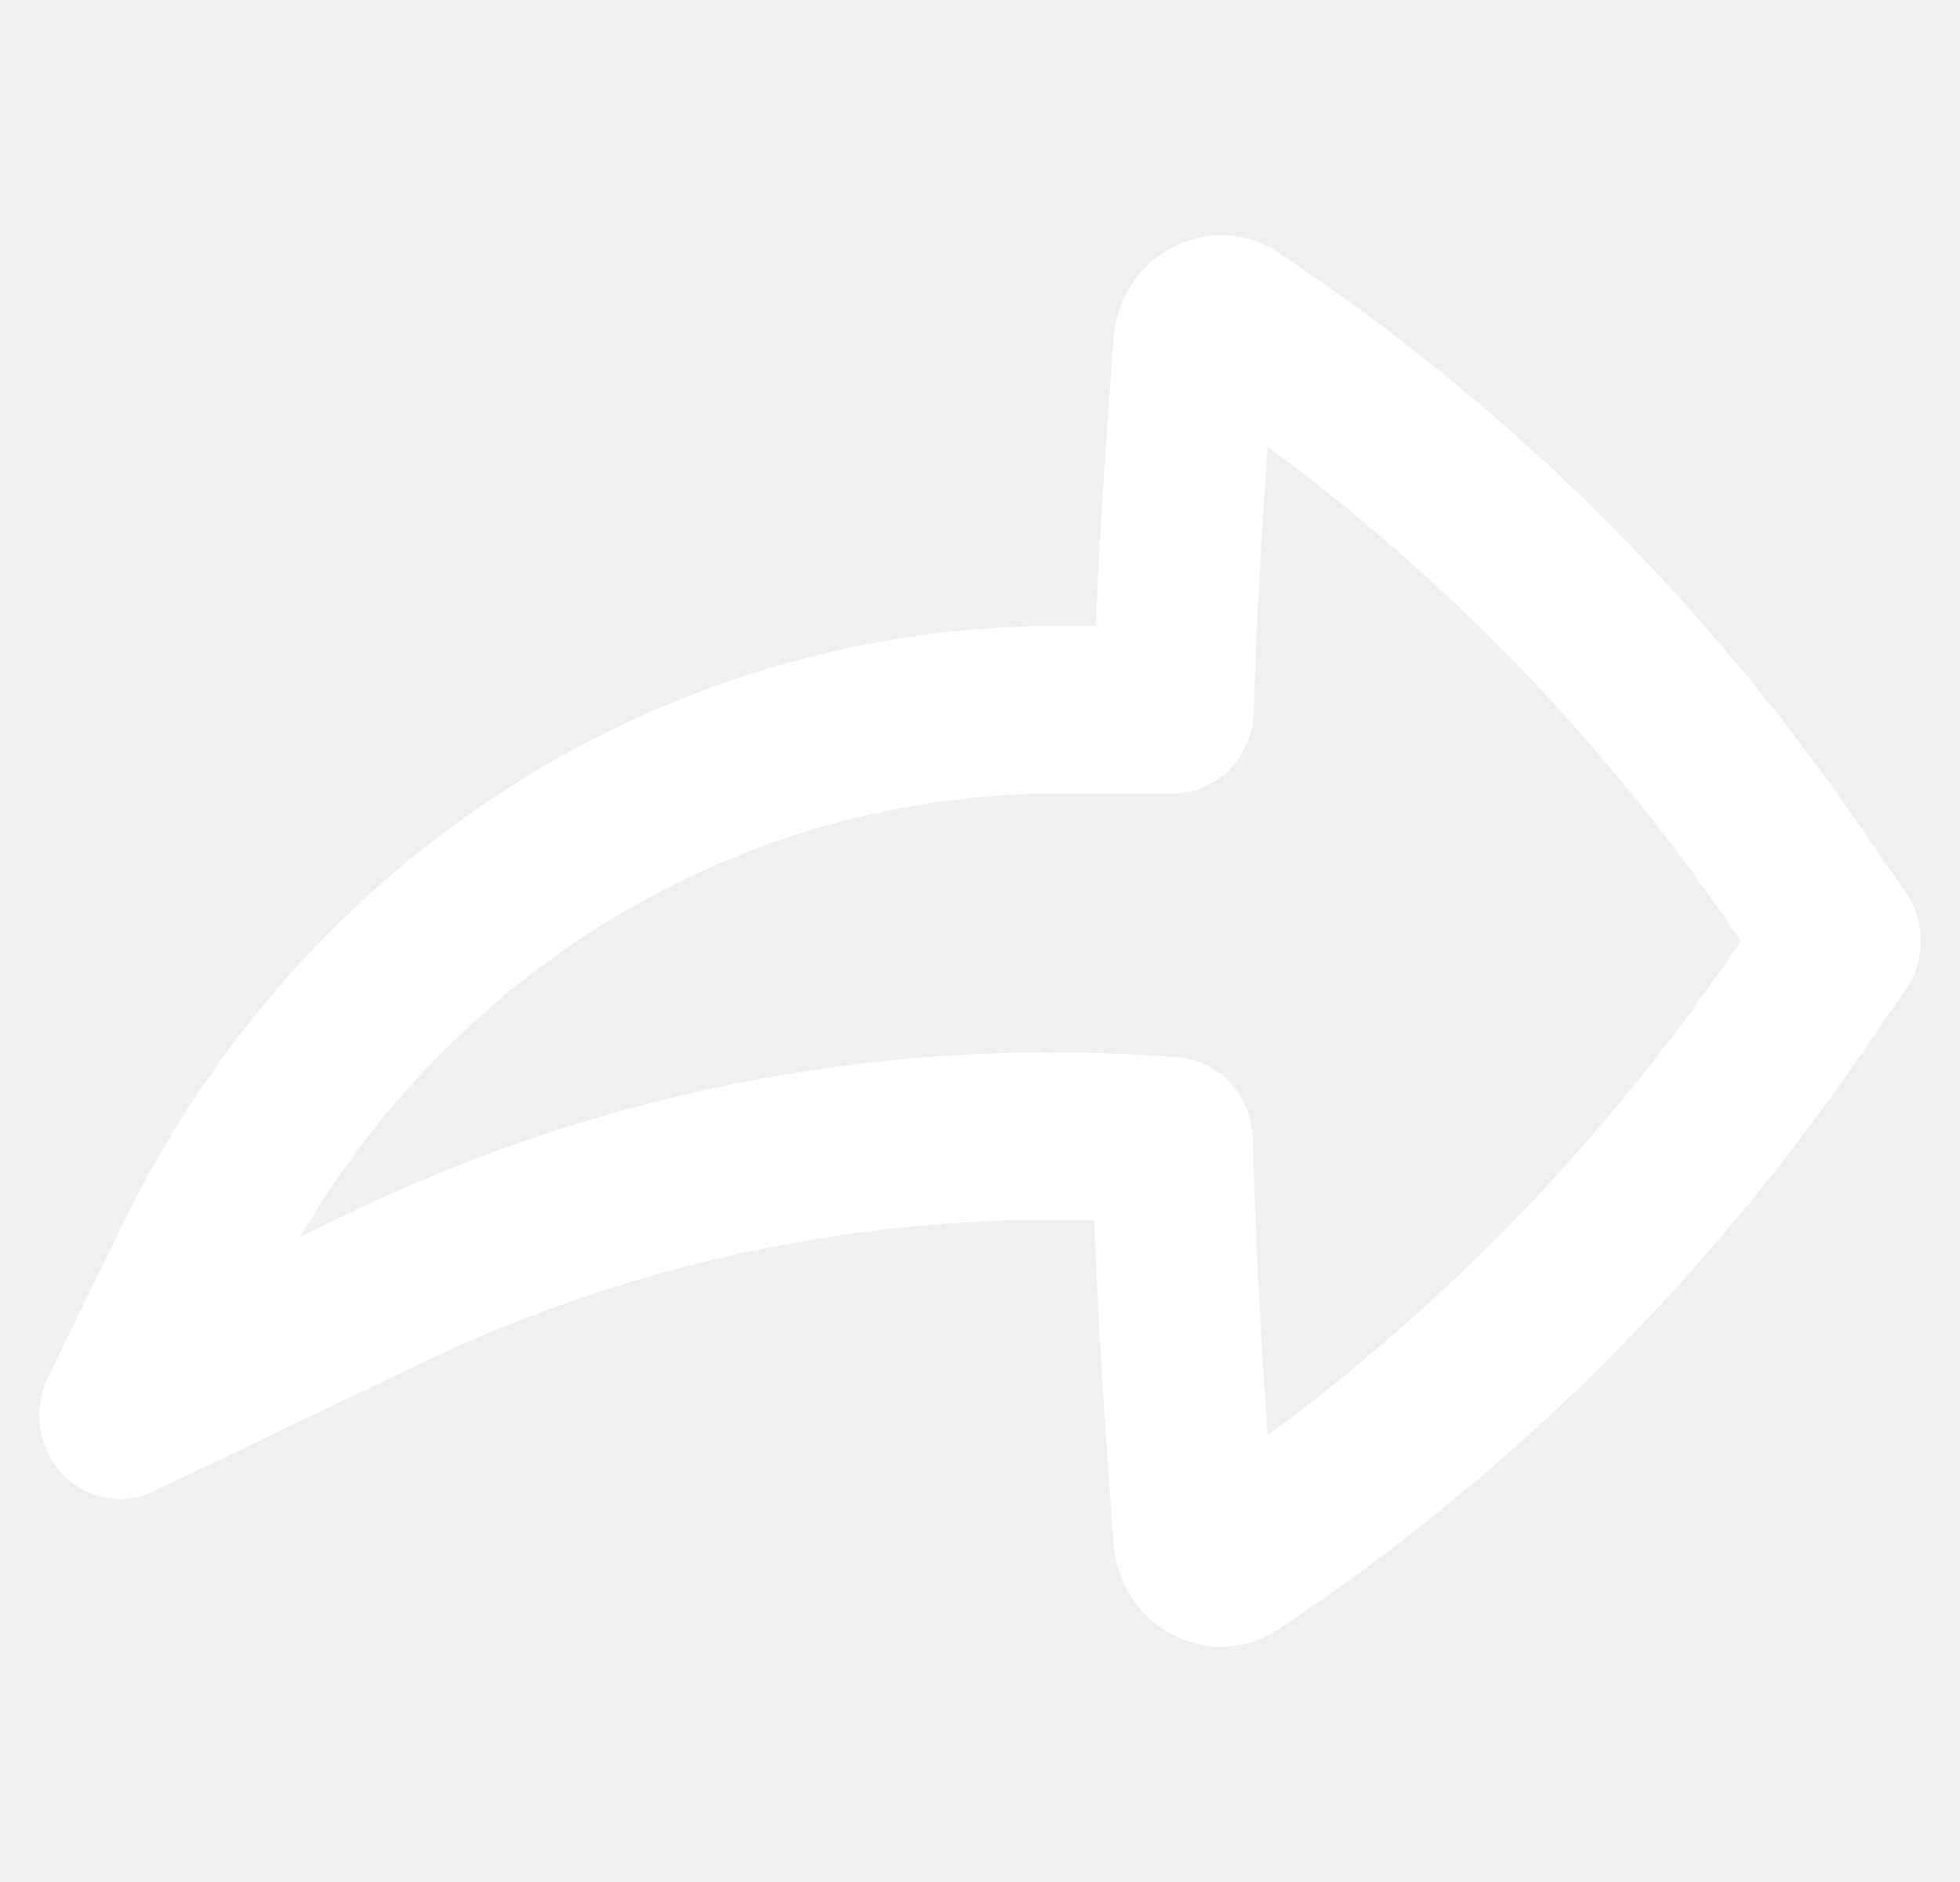
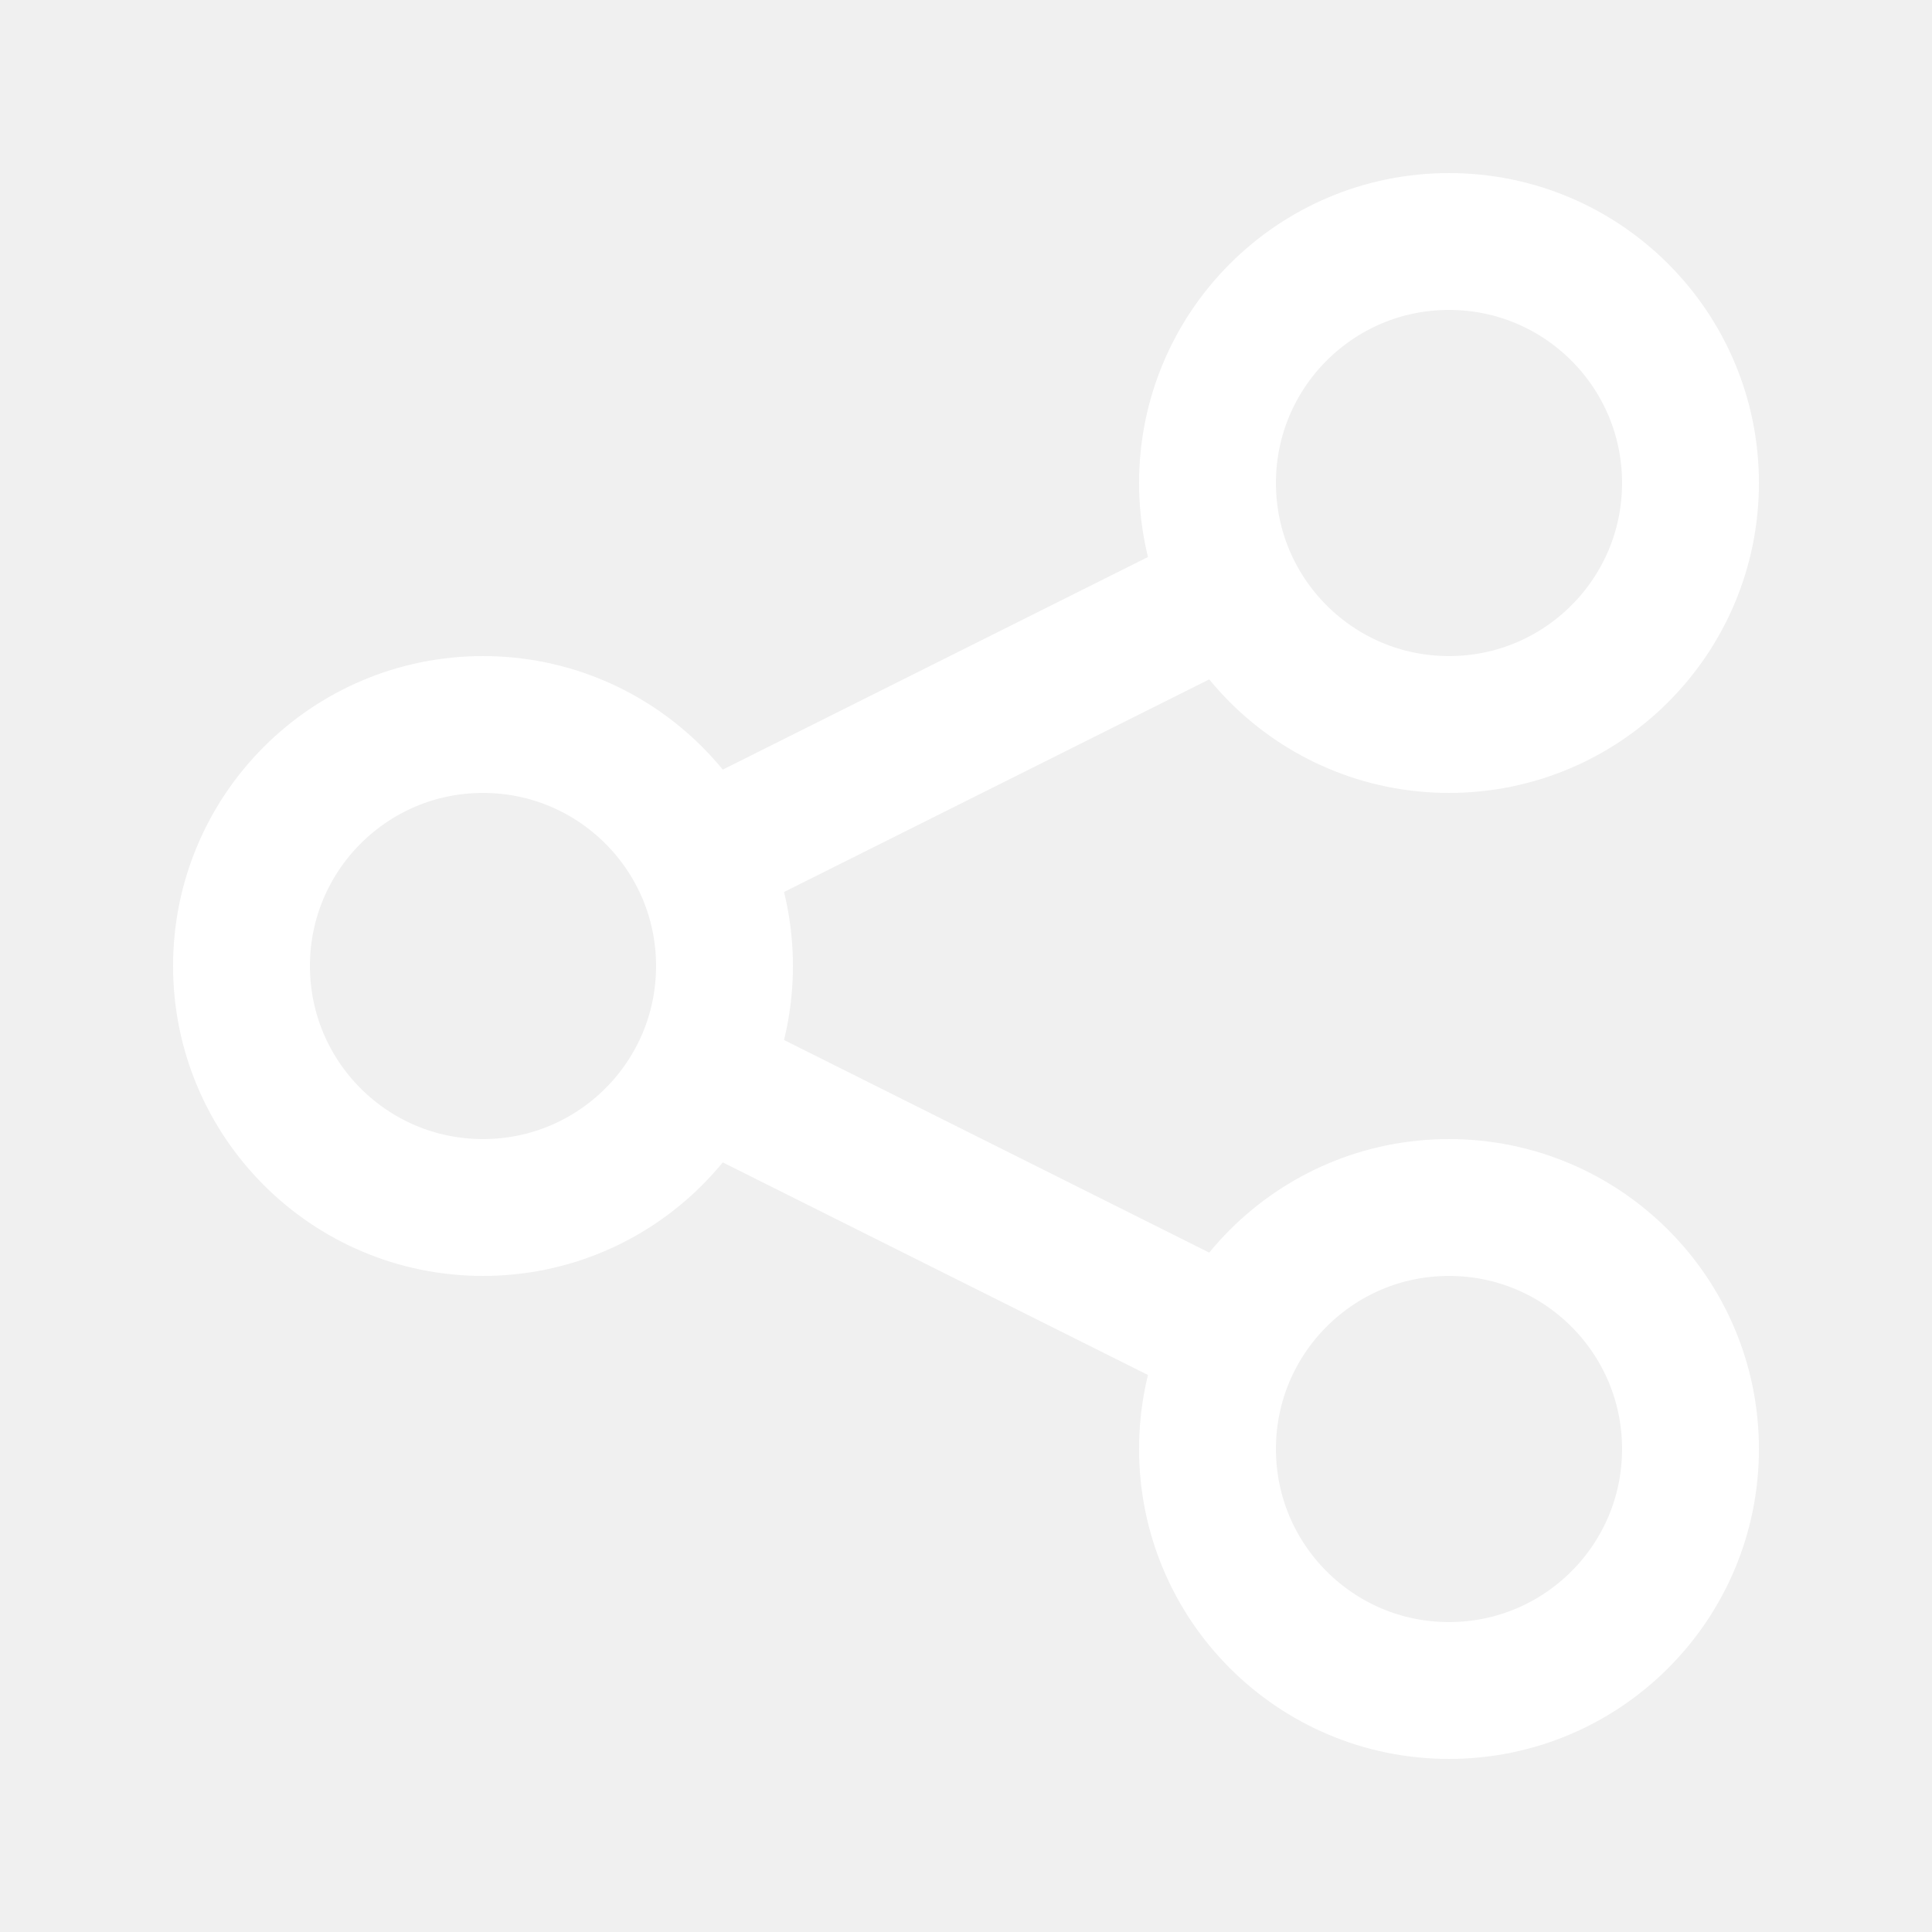
- <svg xmlns="http://www.w3.org/2000/svg" width="25" height="24" viewBox="0 0 25 24" fill="none">
-   <g clip-path="url(#clip0_271_28)">
-     <path fill-rule="evenodd" clip-rule="evenodd" d="M0.788 18.79C0.484 18.463 0.413 17.972 0.611 17.567L1.573 15.594C3.85 10.925 8.462 7.982 13.502 7.982H13.975C14.01 7.204 14.054 6.427 14.109 5.65L14.202 4.325C14.278 3.247 15.435 2.644 16.312 3.226C19.189 5.135 21.689 7.594 23.681 10.473L24.307 11.377C24.564 11.749 24.564 12.251 24.307 12.623L23.681 13.527C21.689 16.406 19.189 18.865 16.312 20.774C15.435 21.355 14.278 20.753 14.202 19.675L14.109 18.35C14.044 17.422 13.993 16.494 13.956 15.564C11.008 15.476 8.063 16.094 5.357 17.391L1.96 19.019C1.562 19.209 1.092 19.117 0.788 18.79ZM3.83 15.77L4.495 15.451C7.802 13.867 11.43 13.198 15.03 13.485C15.554 13.527 15.964 13.972 15.979 14.518C16.014 15.745 16.075 16.971 16.161 18.195L16.168 18.301C18.422 16.647 20.397 14.613 22.011 12.281L22.205 12L22.011 11.719C20.397 9.387 18.422 7.353 16.168 5.699L16.161 5.805C16.084 6.898 16.027 7.992 15.991 9.087C15.972 9.662 15.518 10.118 14.963 10.118H13.502C9.529 10.118 5.87 12.28 3.83 15.77Z" fill="white" />
-   </g>
-   <defs>
-     <clipPath id="clip0_271_28">
-       <rect width="24" height="24" fill="white" transform="translate(0.5)" />
-     </clipPath>
-   </defs>
+ <svg xmlns="http://www.w3.org/2000/svg" width="24" height="24" viewBox="0 0 24 24" fill="none">
+   <path d="M9 13.5L15 16.5M15 7.5L9 10.5M18 21C16.343 21 15 19.657 15 18C15 16.343 16.343 15 18 15C19.657 15 21 16.343 21 18C21 19.657 19.657 21 18 21ZM6 15C4.343 15 3 13.657 3 12C3 10.343 4.343 9 6 9C7.657 9 9 10.343 9 12C9 13.657 7.657 15 6 15ZM18 9C16.343 9 15 7.657 15 6C15 4.343 16.343 3 18 3C19.657 3 21 4.343 21 6C21 7.657 19.657 9 18 9Z" stroke="white" stroke-width="1.7" stroke-linecap="round" stroke-linejoin="round" />
</svg>
